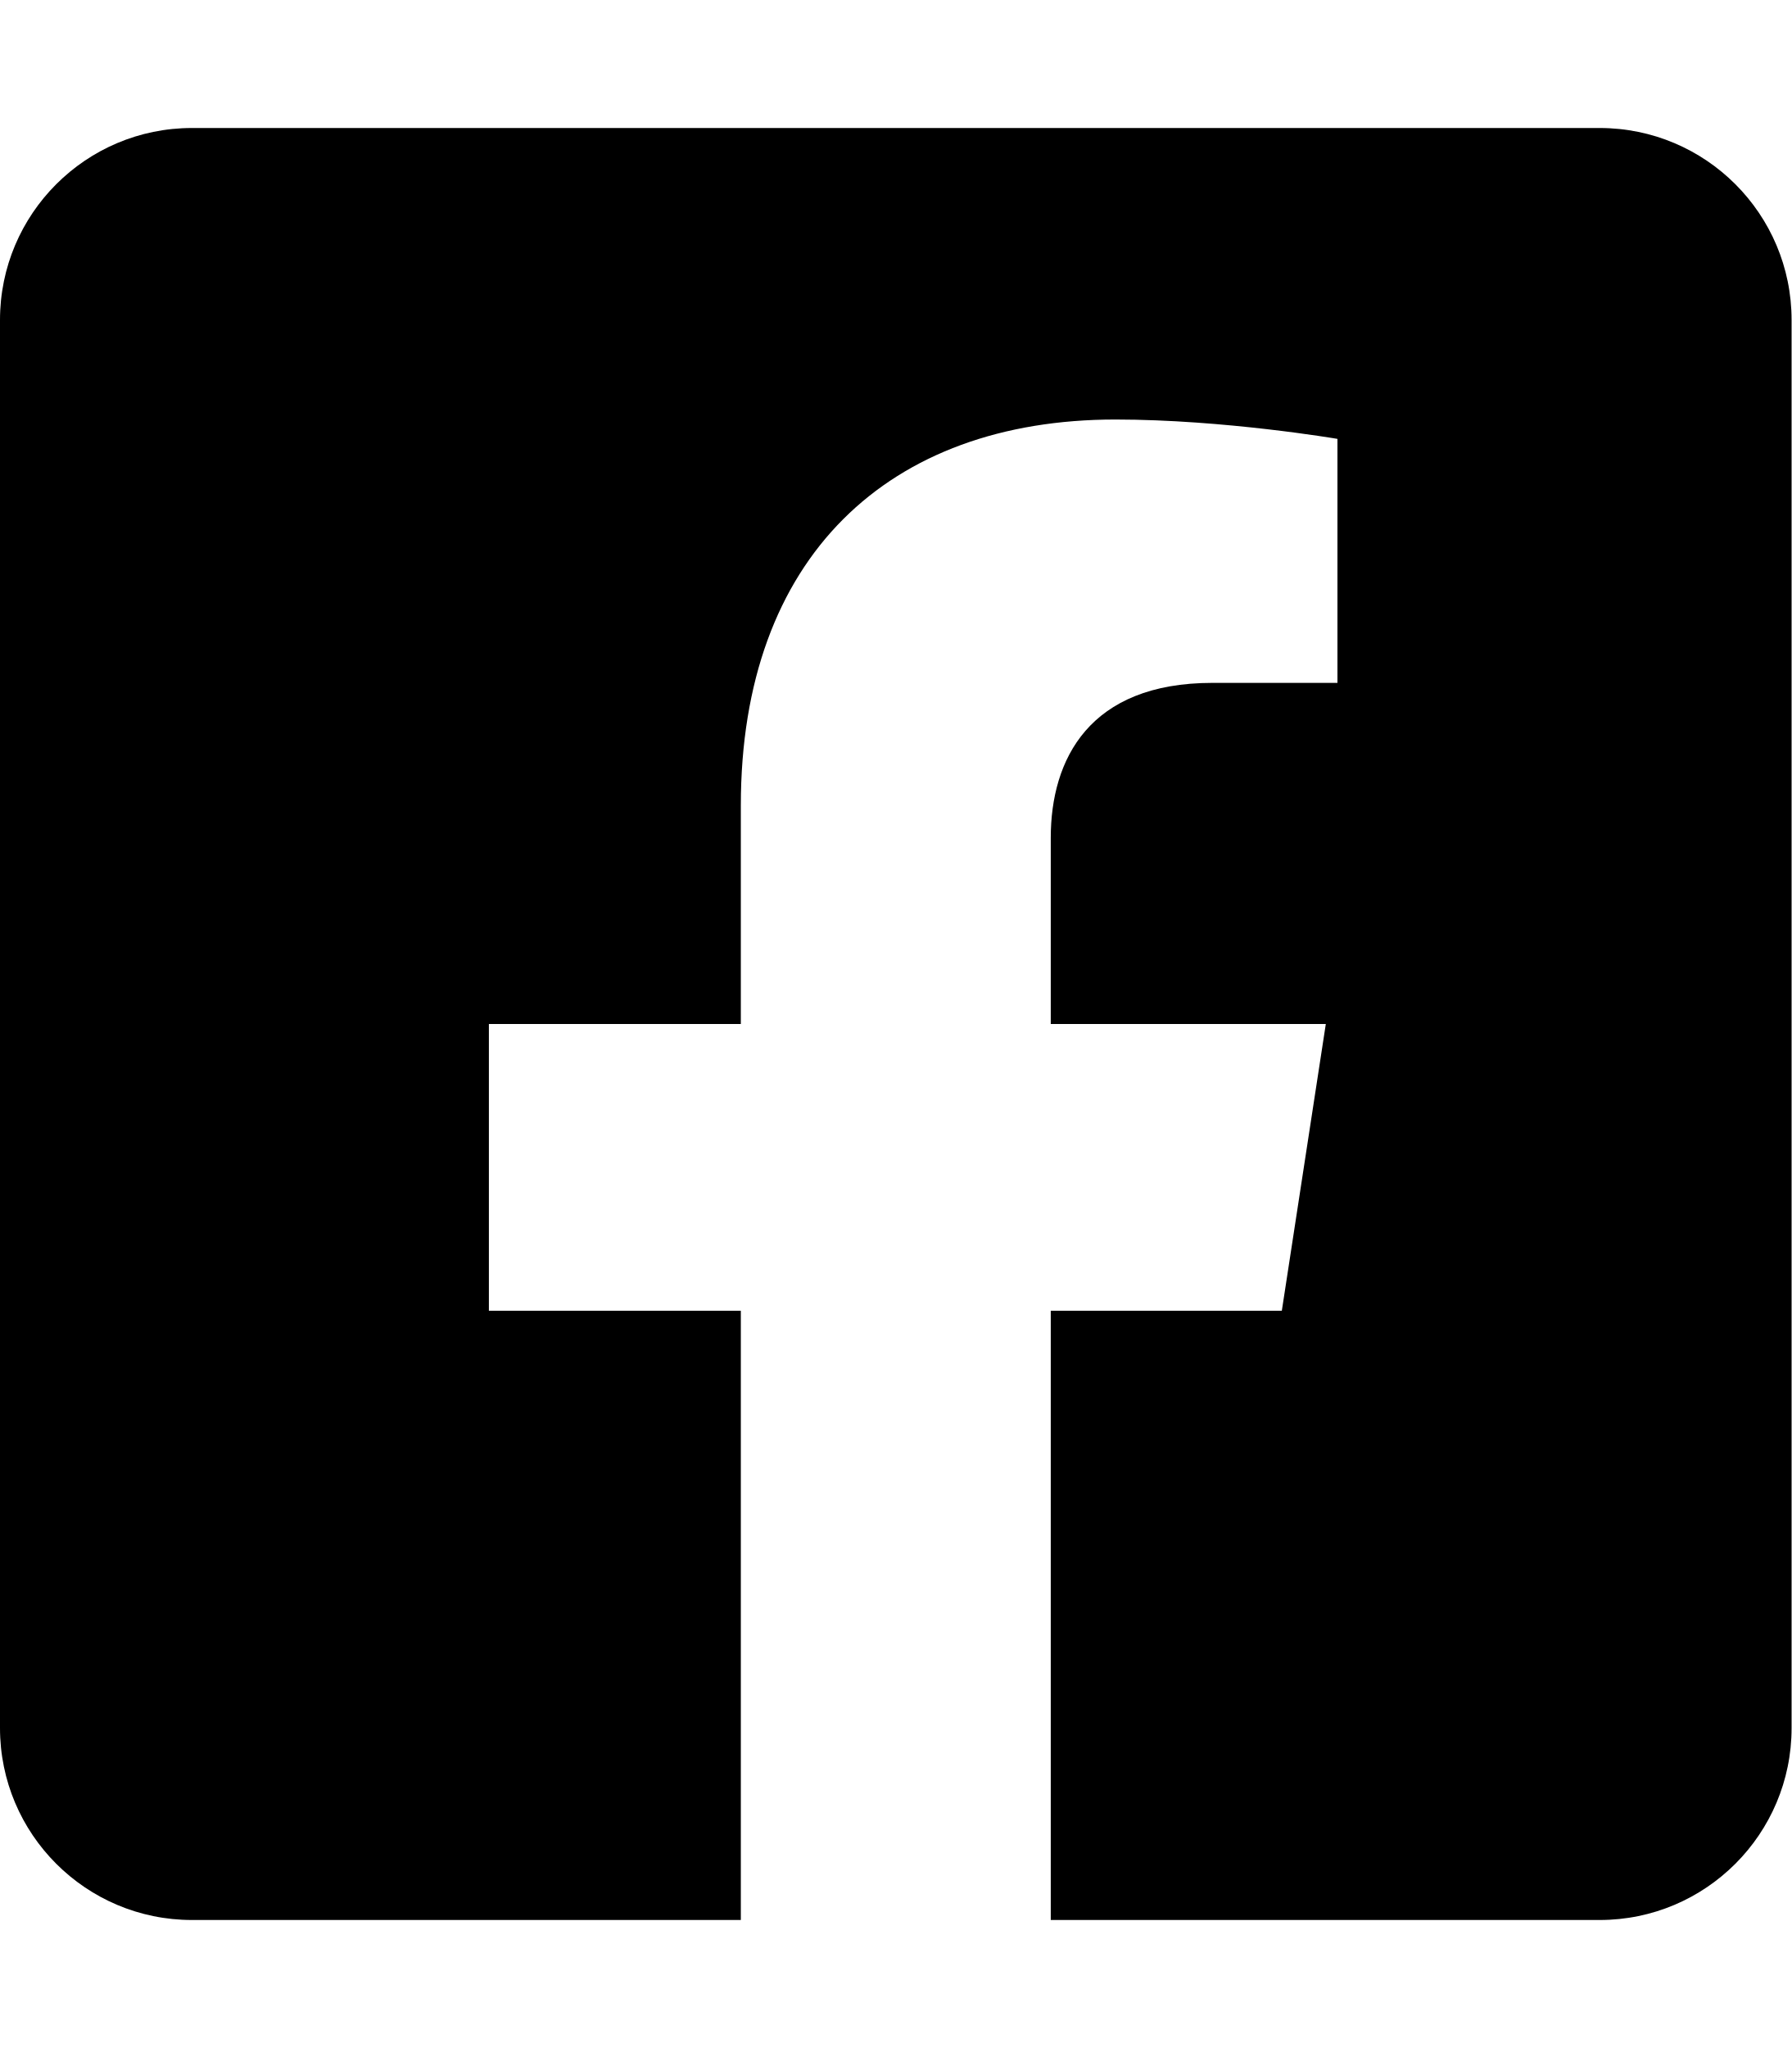
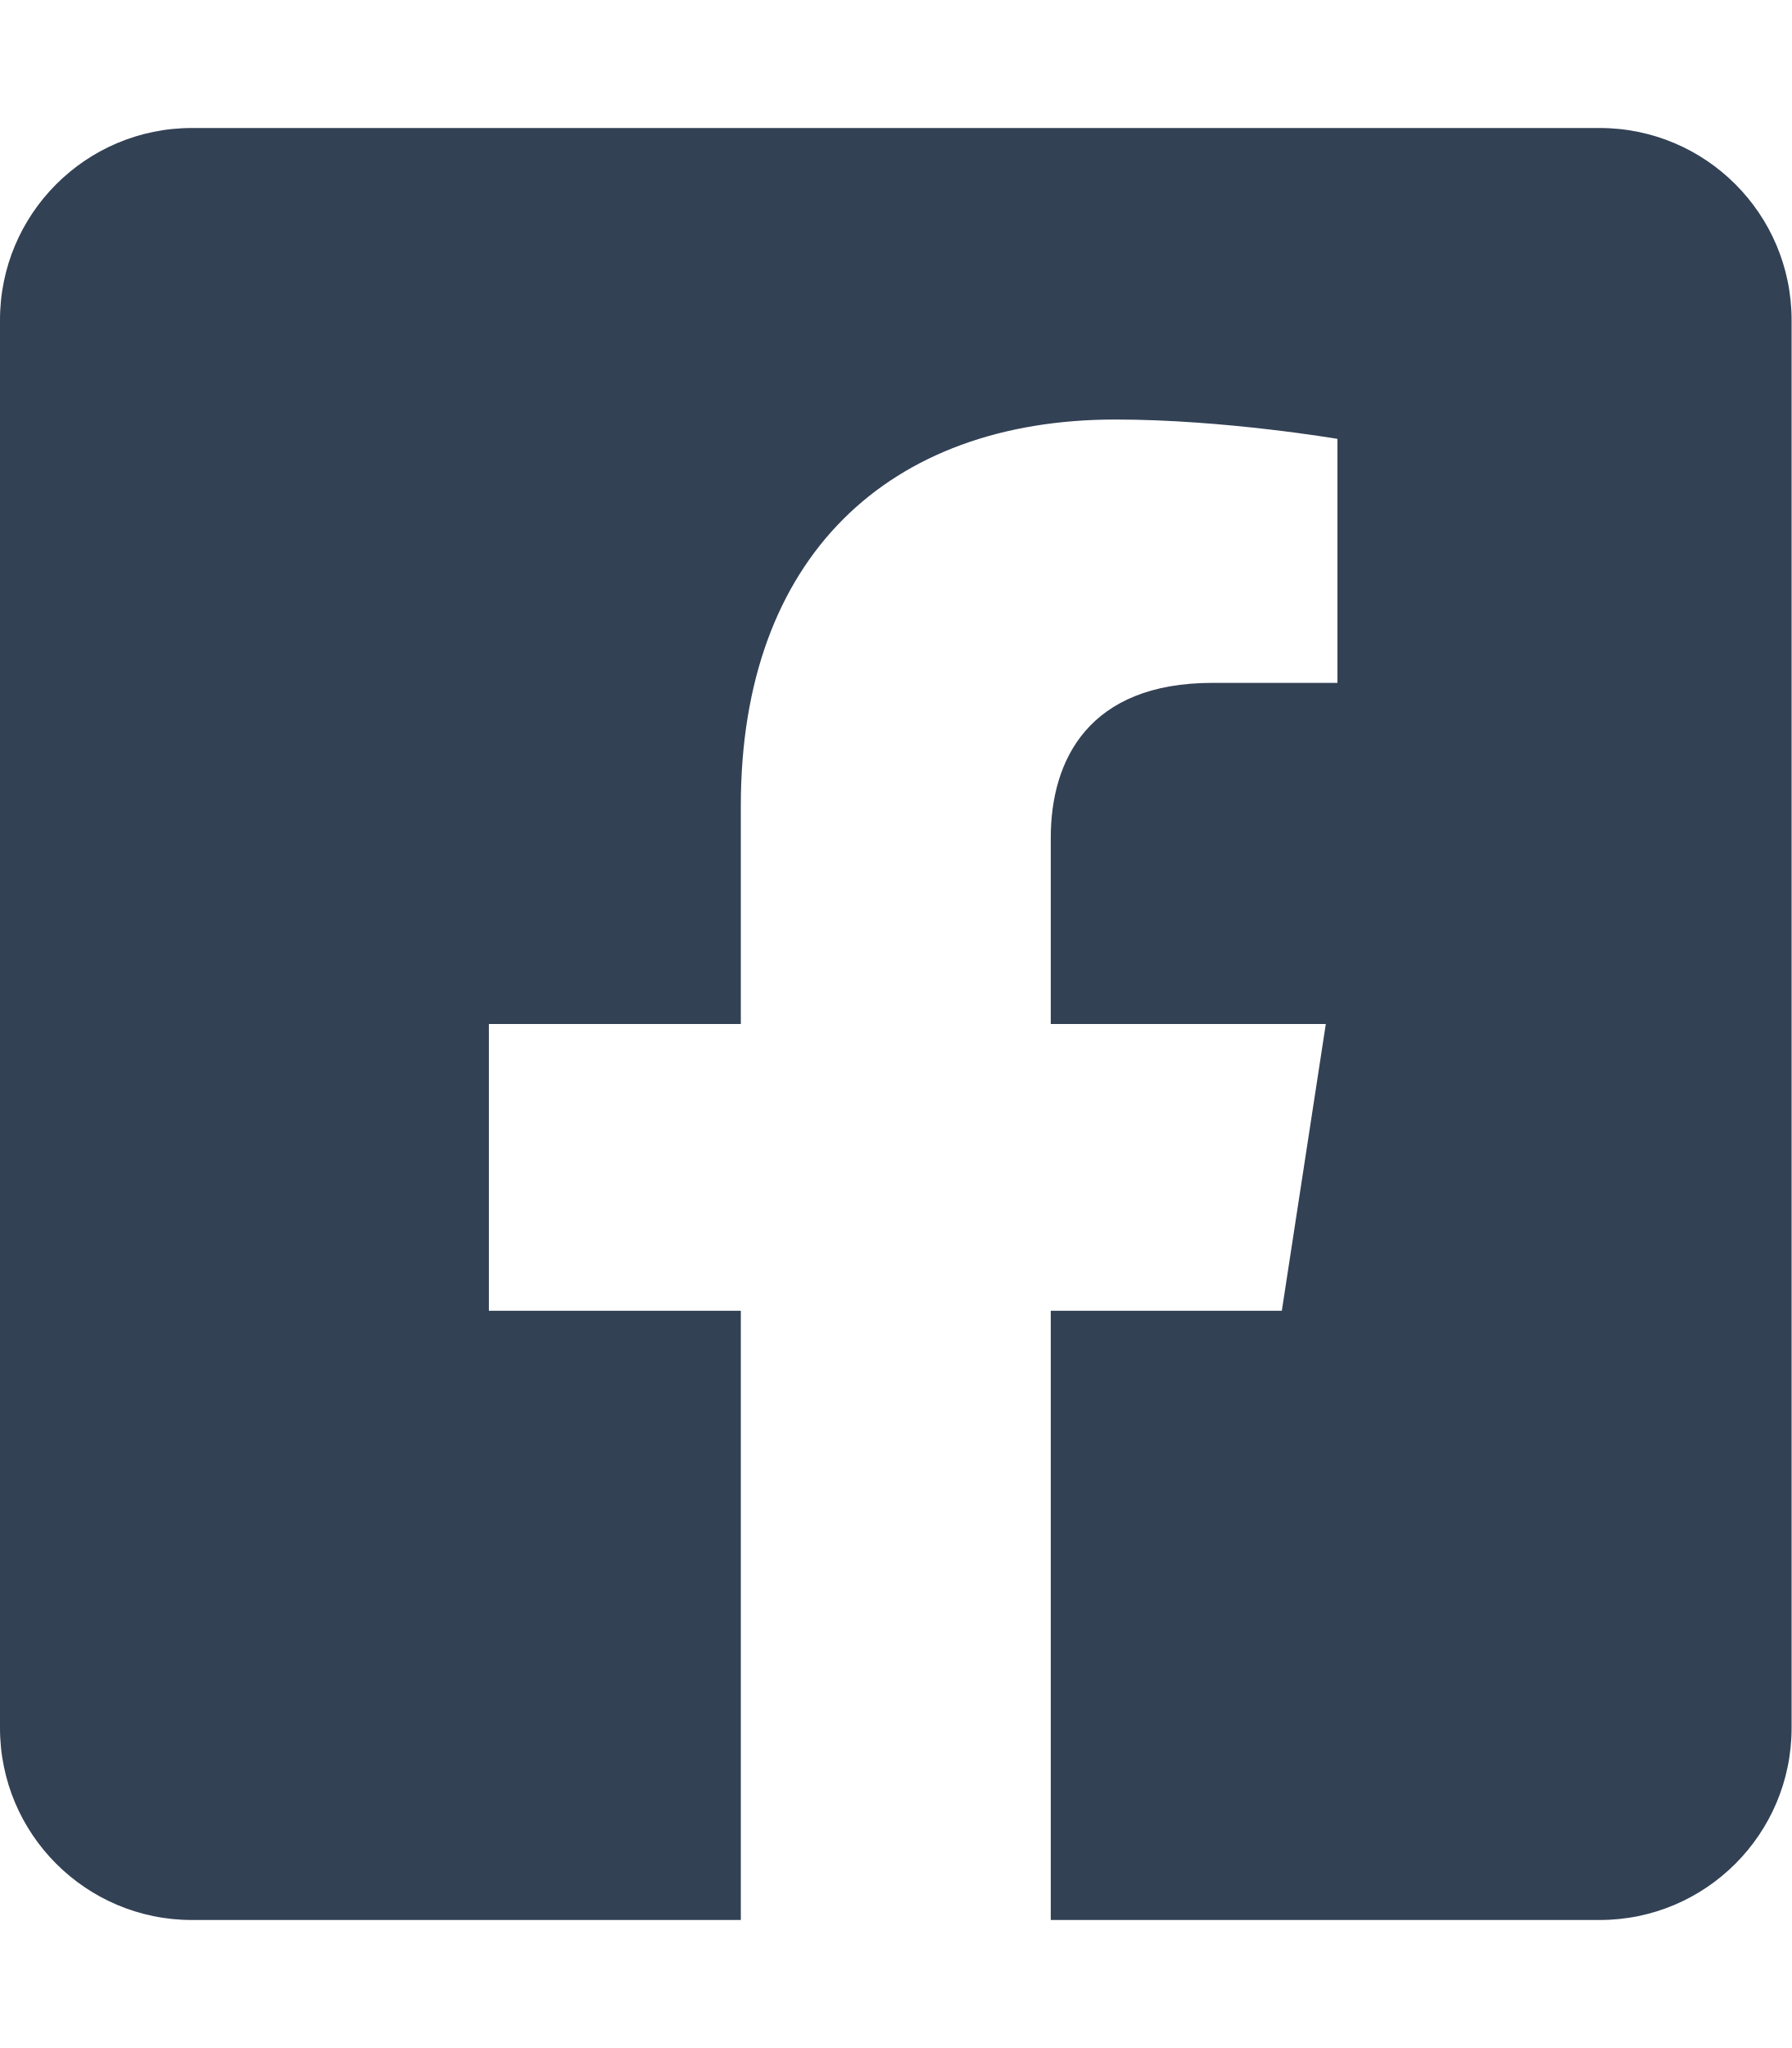
<svg xmlns="http://www.w3.org/2000/svg" viewBox="0 0 448 512">
-   <path d="M400 32H48A48 48 0 0 0 0 80v352a48 48 0 0 0 48 48h137.25V327.69h-63V256h63v-54.64c0-62.15 37-96.48 93.67-96.48 27.14 0 55.52 4.84 55.52 4.84v61h-31.27c-30.81 0-40.42 19.12-40.42 38.73V256h68.78l-11 71.69h-57.78V480H400a48 48 0 0 0 48-48V80a48 48 0 0 0-48-48z" />
+   <path style="fill:#334155" d="M400 32H48A48 48 0 0 0 0 80v352a48 48 0 0 0 48 48h137.25V327.69h-63V256h63v-54.64c0-62.15 37-96.48 93.67-96.48 27.14 0 55.52 4.84 55.52 4.84v61h-31.27c-30.81 0-40.42 19.12-40.42 38.73V256h68.78l-11 71.69h-57.78V480H400a48 48 0 0 0 48-48V80a48 48 0 0 0-48-48z" />
</svg>
